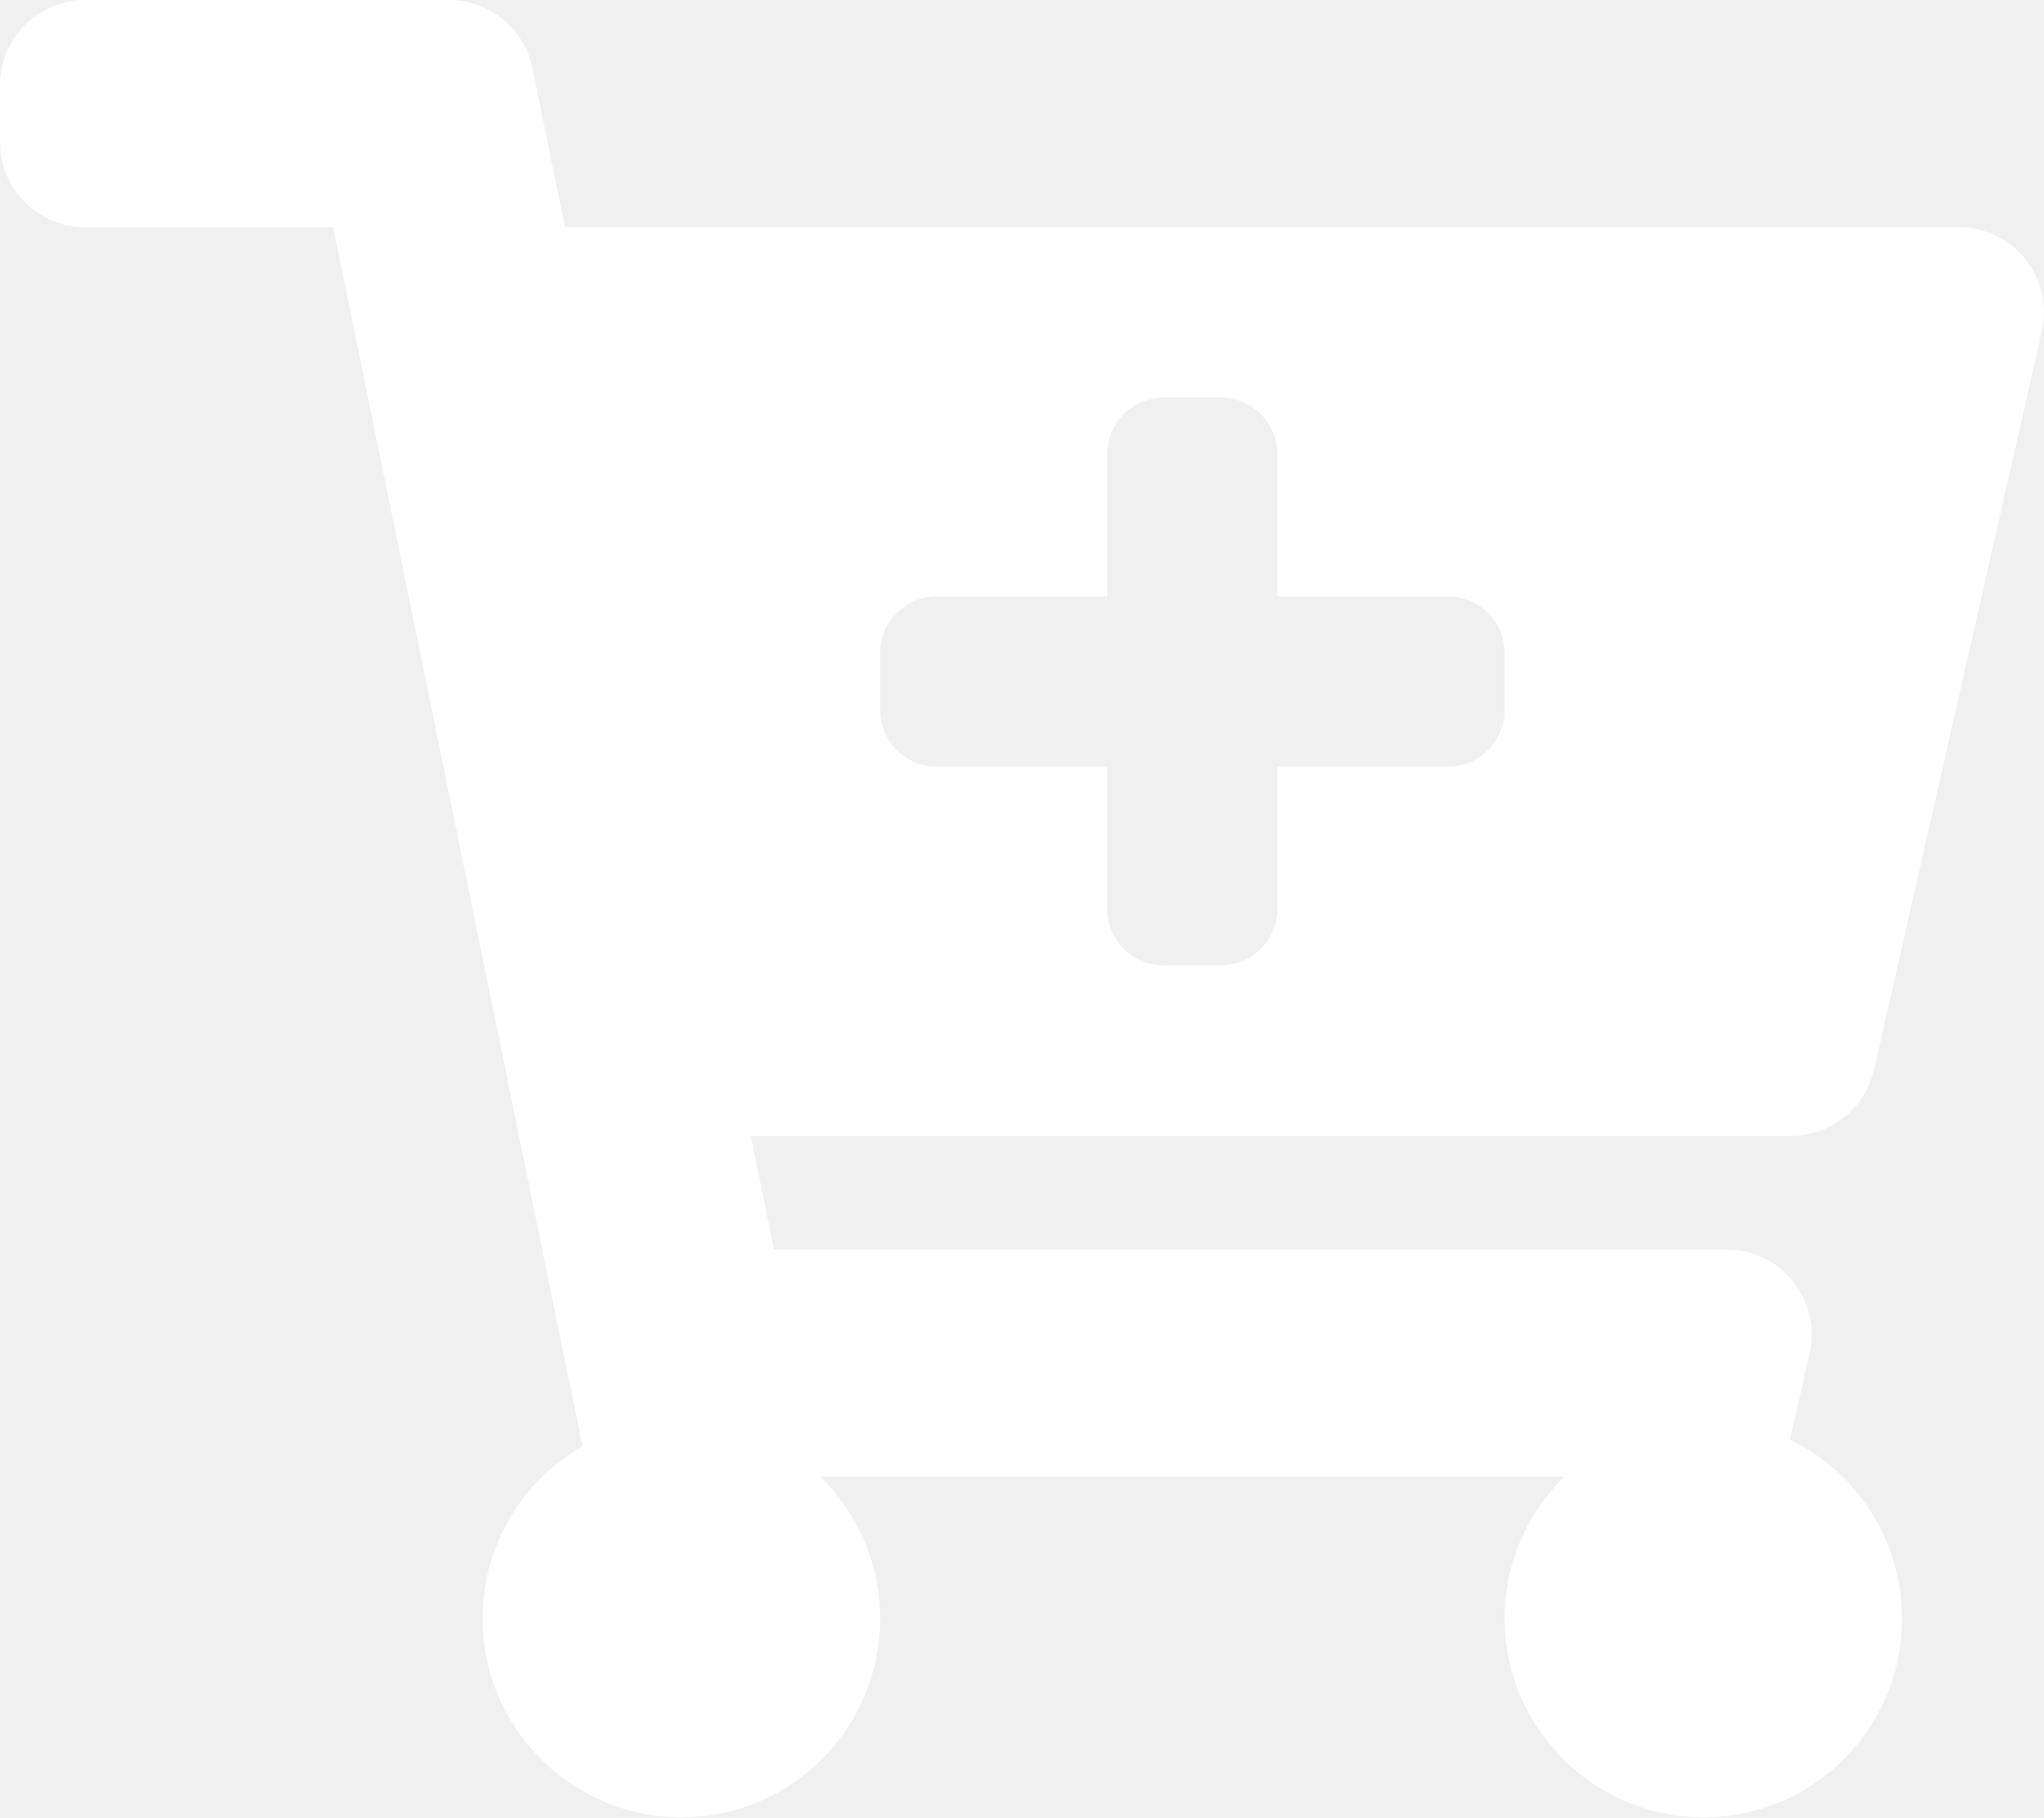
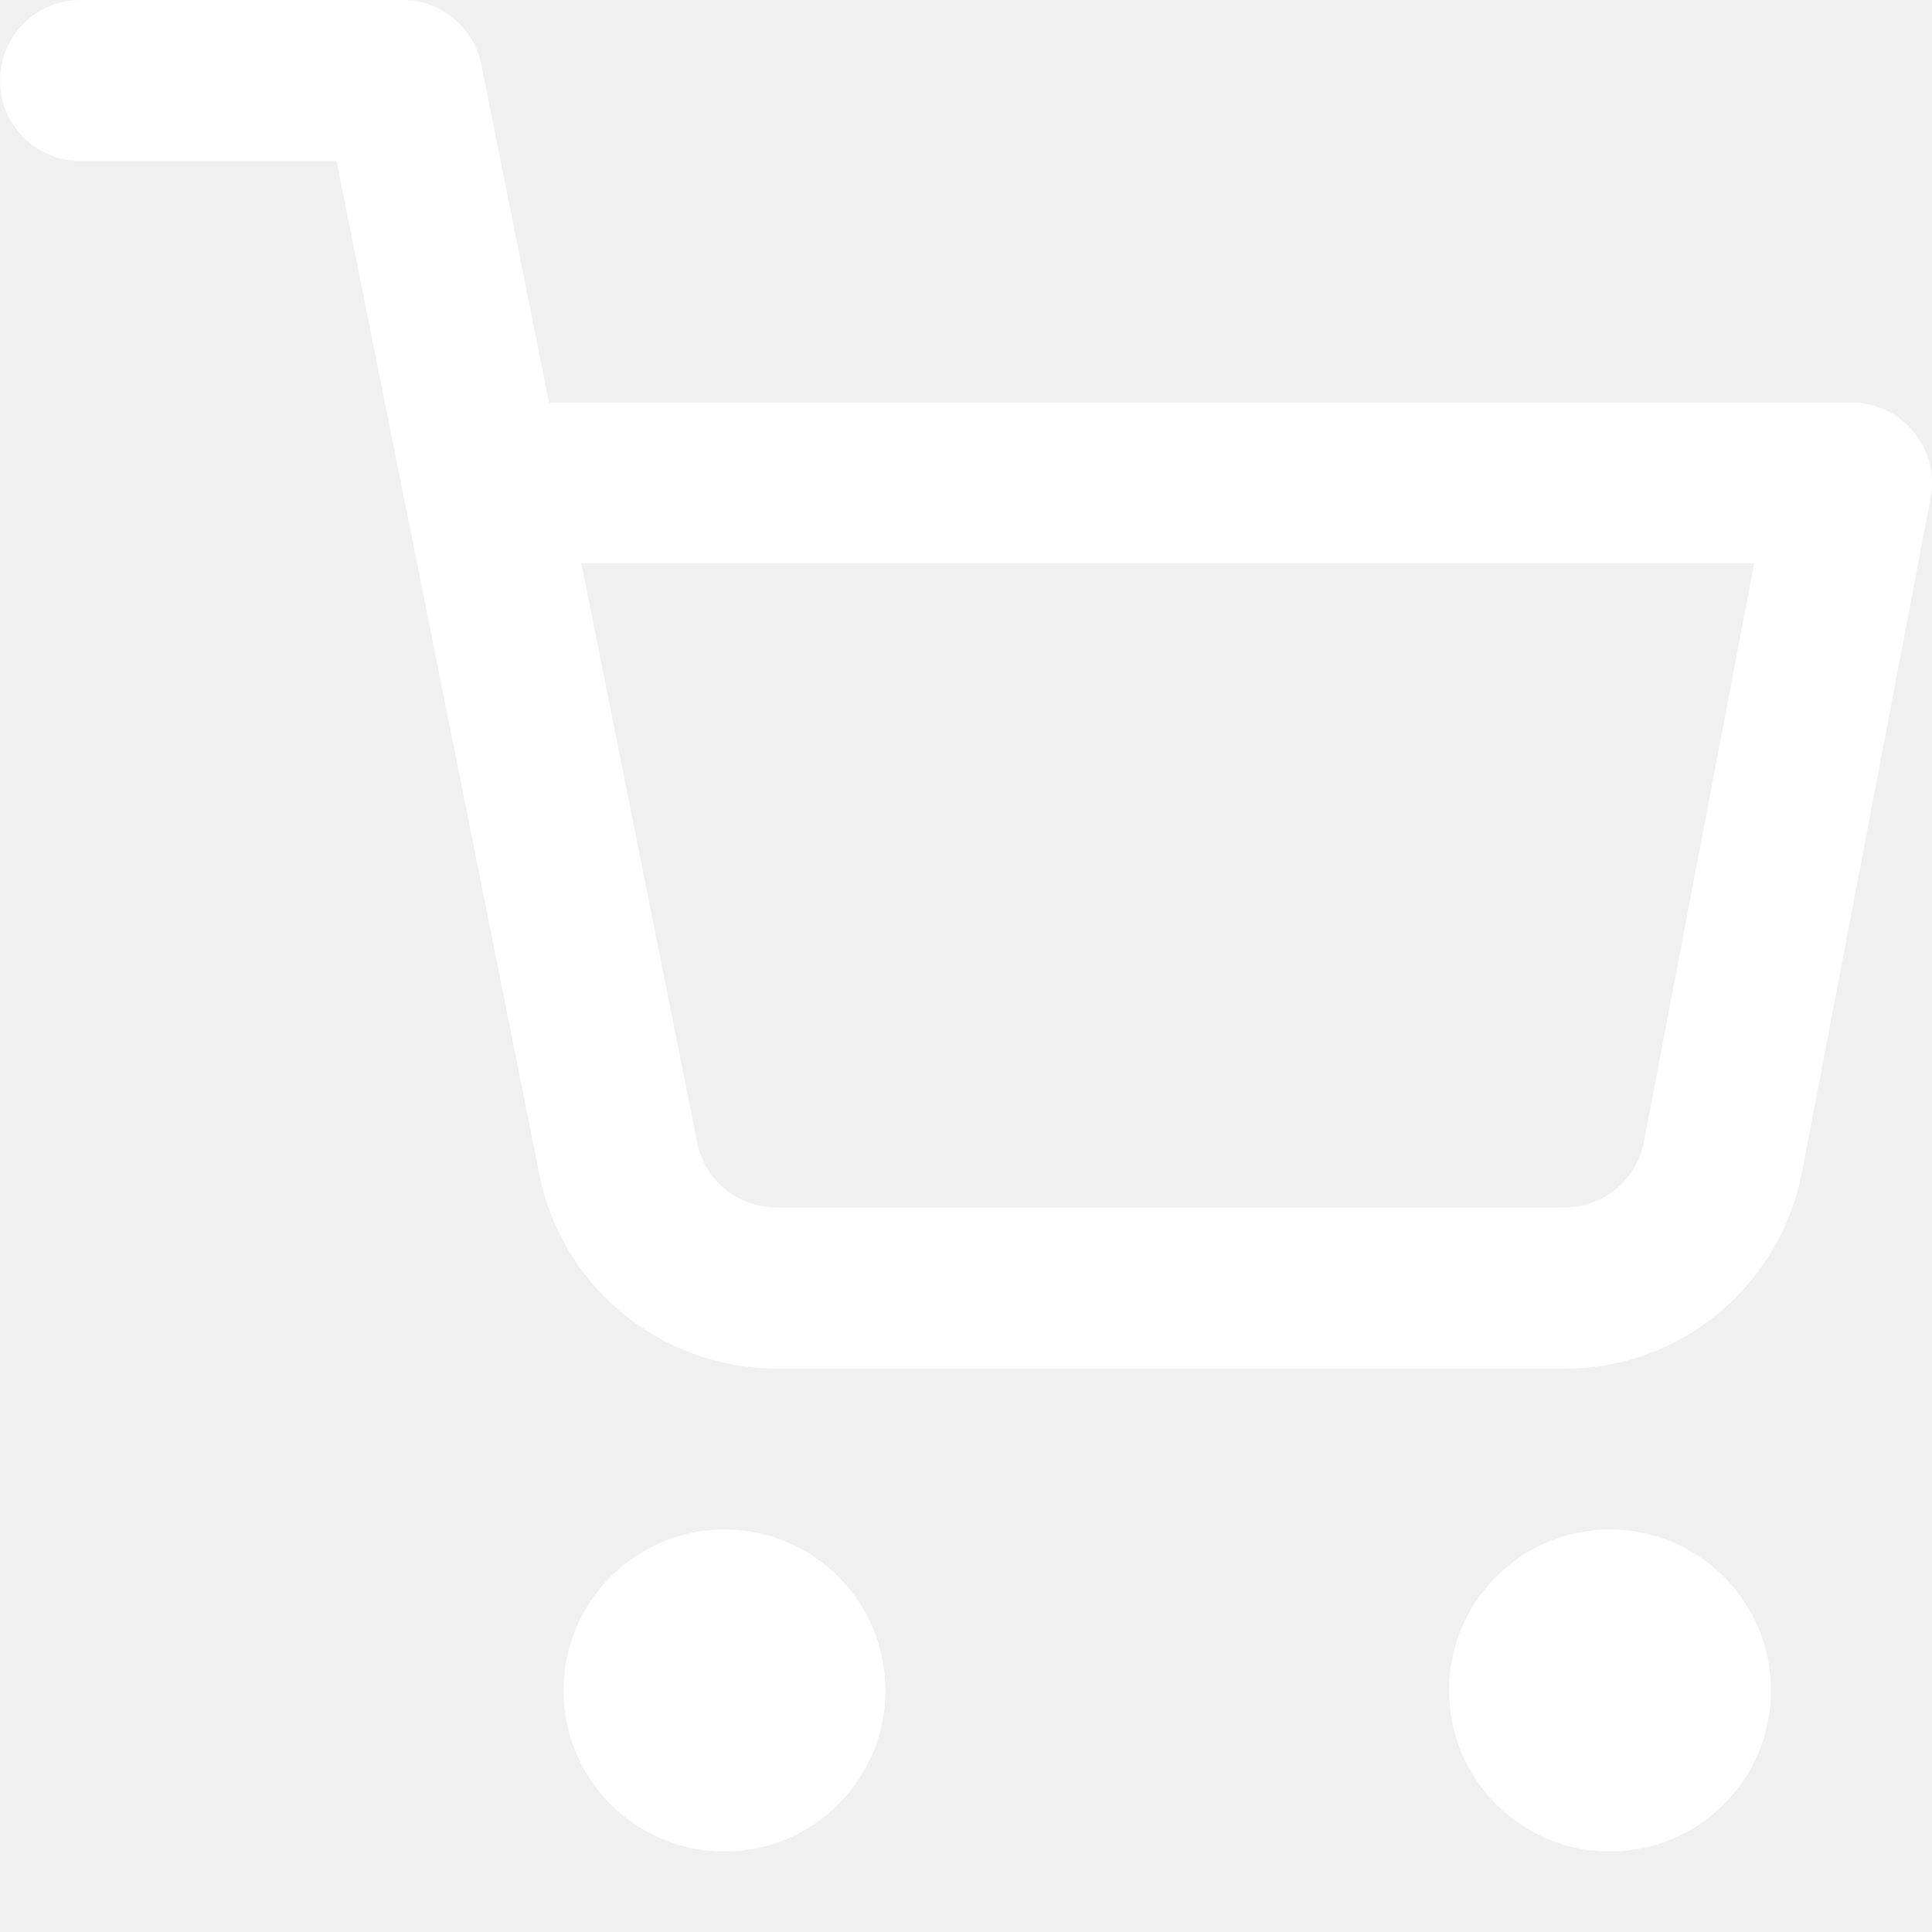
- <svg xmlns="http://www.w3.org/2000/svg" fill="#fff" viewBox="0 0 576 512">
-   <path d="M504.717 320H211.572l6.545 32h268.418c15.401 0 26.816 14.301 23.403 29.319l-5.517 24.276C523.112 414.668 536 433.828 536 456c0 31.202-25.519 56.444-56.824 55.994-29.823-.429-54.35-24.631-55.155-54.447-.44-16.287 6.085-31.049 16.803-41.548H231.176C241.553 426.165 248 440.326 248 456c0 31.813-26.528 57.431-58.67 55.938-28.54-1.325-51.751-24.385-53.251-52.917-1.158-22.034 10.436-41.455 28.051-51.586L93.883 64H24C10.745 64 0 53.255 0 40V24C0 10.745 10.745 0 24 0h102.529c11.401 0 21.228 8.021 23.513 19.19L159.208 64H551.99c15.401 0 26.816 14.301 23.403 29.319l-47.273 208C525.637 312.246 515.923 320 504.717 320zM408 168h-48v-40c0-8.837-7.163-16-16-16h-16c-8.837 0-16 7.163-16 16v40h-48c-8.837 0-16 7.163-16 16v16c0 8.837 7.163 16 16 16h48v40c0 8.837 7.163 16 16 16h16c8.837 0 16-7.163 16-16v-40h48c8.837 0 16-7.163 16-16v-16c0-8.837-7.163-16-16-16z" />
+ <svg xmlns="http://www.w3.org/2000/svg" version="1.1" fill="#fff" width="24" height="24" viewBox="0 0 24 24">
+   <path d="M11 21c0-0.552-0.225-1.053-0.586-1.414s-0.862-0.586-1.414-0.586-1.053 0.225-1.414 0.586-0.586 0.862-0.586 1.414 0.225 1.053 0.586 1.414 0.862 0.586 1.414 0.586 1.053-0.225 1.414-0.586 0.586-0.862 0.586-1.414zM22 21c0-0.552-0.225-1.053-0.586-1.414s-0.862-0.586-1.414-0.586-1.053 0.225-1.414 0.586-0.586 0.862-0.586 1.414 0.225 1.053 0.586 1.414 0.862 0.586 1.414 0.586 1.053-0.225 1.414-0.586 0.586-0.862 0.586-1.414zM7.221 7h14.57l-1.371 7.191c-0.046 0.228-0.166 0.425-0.332 0.568-0.18 0.156-0.413 0.246-0.688 0.241h-9.734c-0.232 0.003-0.451-0.071-0.626-0.203-0.19-0.143-0.329-0.351-0.379-0.603zM1 2h3.18l0.848 4.239c0.108 0.437 0.502 0.761 0.972 0.761h1.221l-0.4-2h-0.821c-0.552 0-1 0.448-1 1 0 0.053 0.004 0.105 0.012 0.155 0.004 0.028 0.010 0.057 0.017 0.084l1.671 8.347c0.149 0.751 0.57 1.383 1.14 1.811 0.521 0.392 1.17 0.613 1.854 0.603h9.706c0.748 0.015 1.455-0.261 1.995-0.727 0.494-0.426 0.848-1.013 0.985-1.683l1.602-8.402c0.103-0.543-0.252-1.066-0.795-1.17-0.065-0.013-0.13-0.019-0.187-0.018h-16.18l-0.84-4.196c-0.094-0.462-0.497-0.804-0.98-0.804h-4c-0.552 0-1 0.448-1 1s0.448 1 1 1z" />
</svg>
